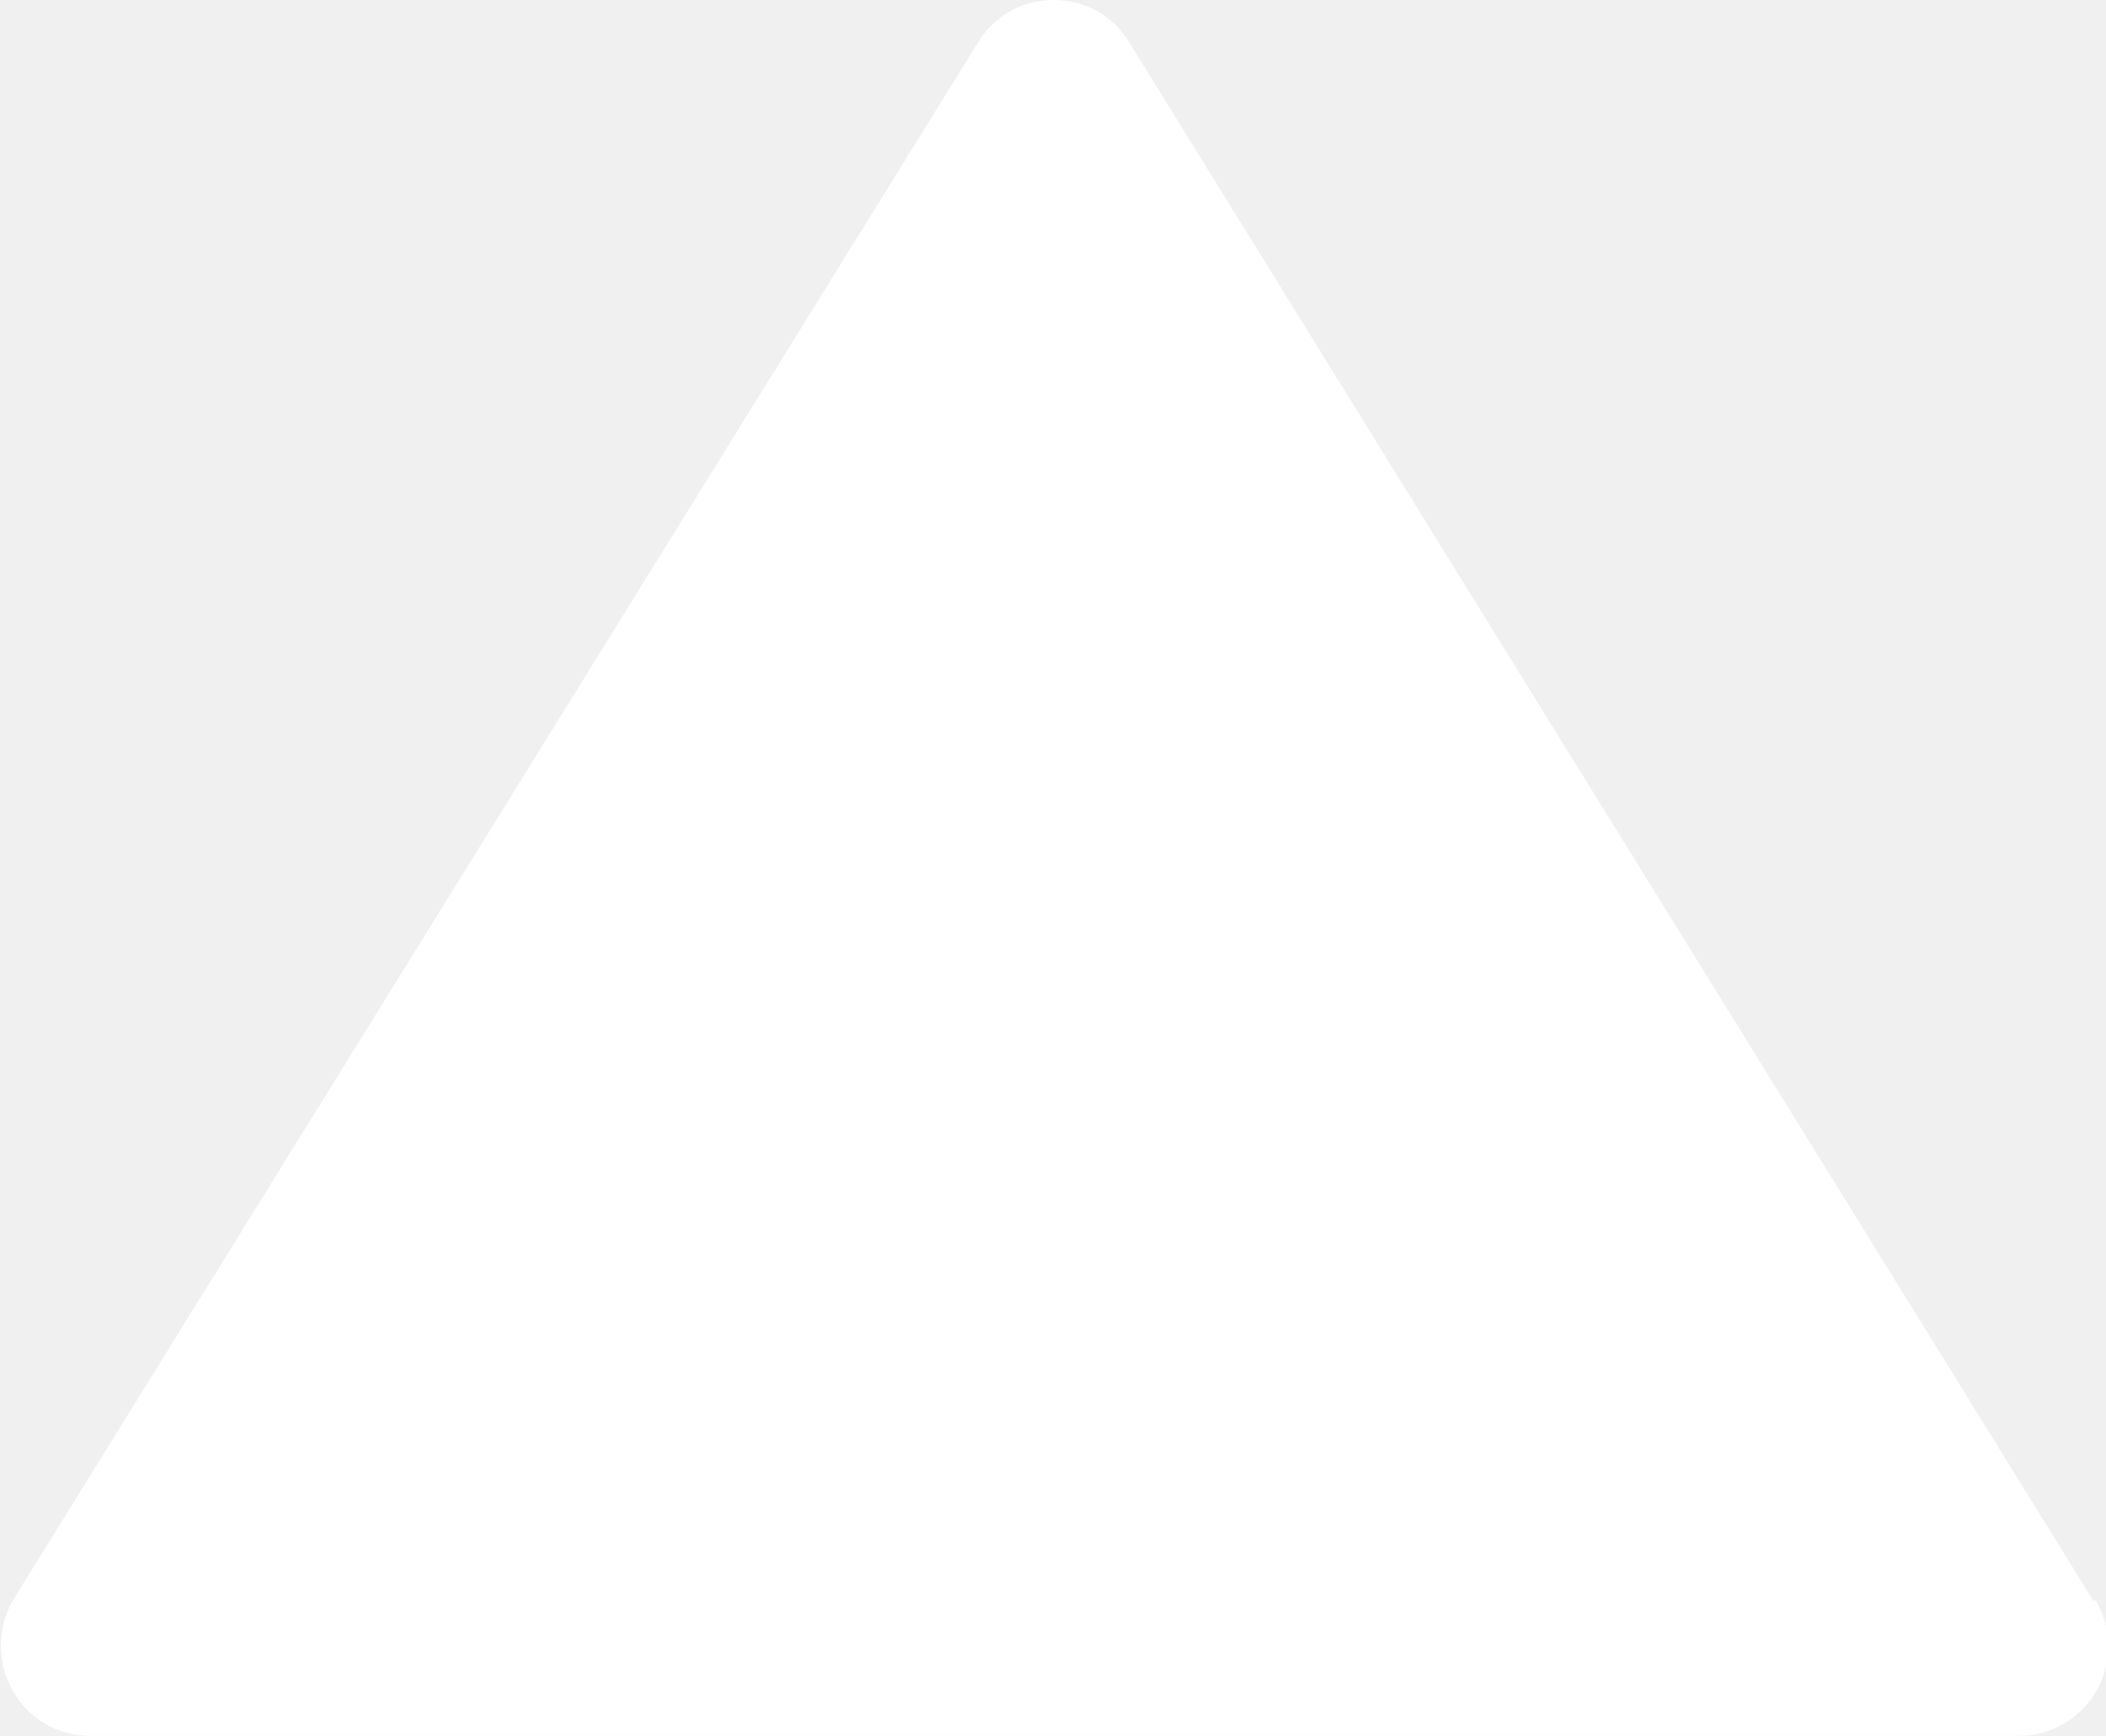
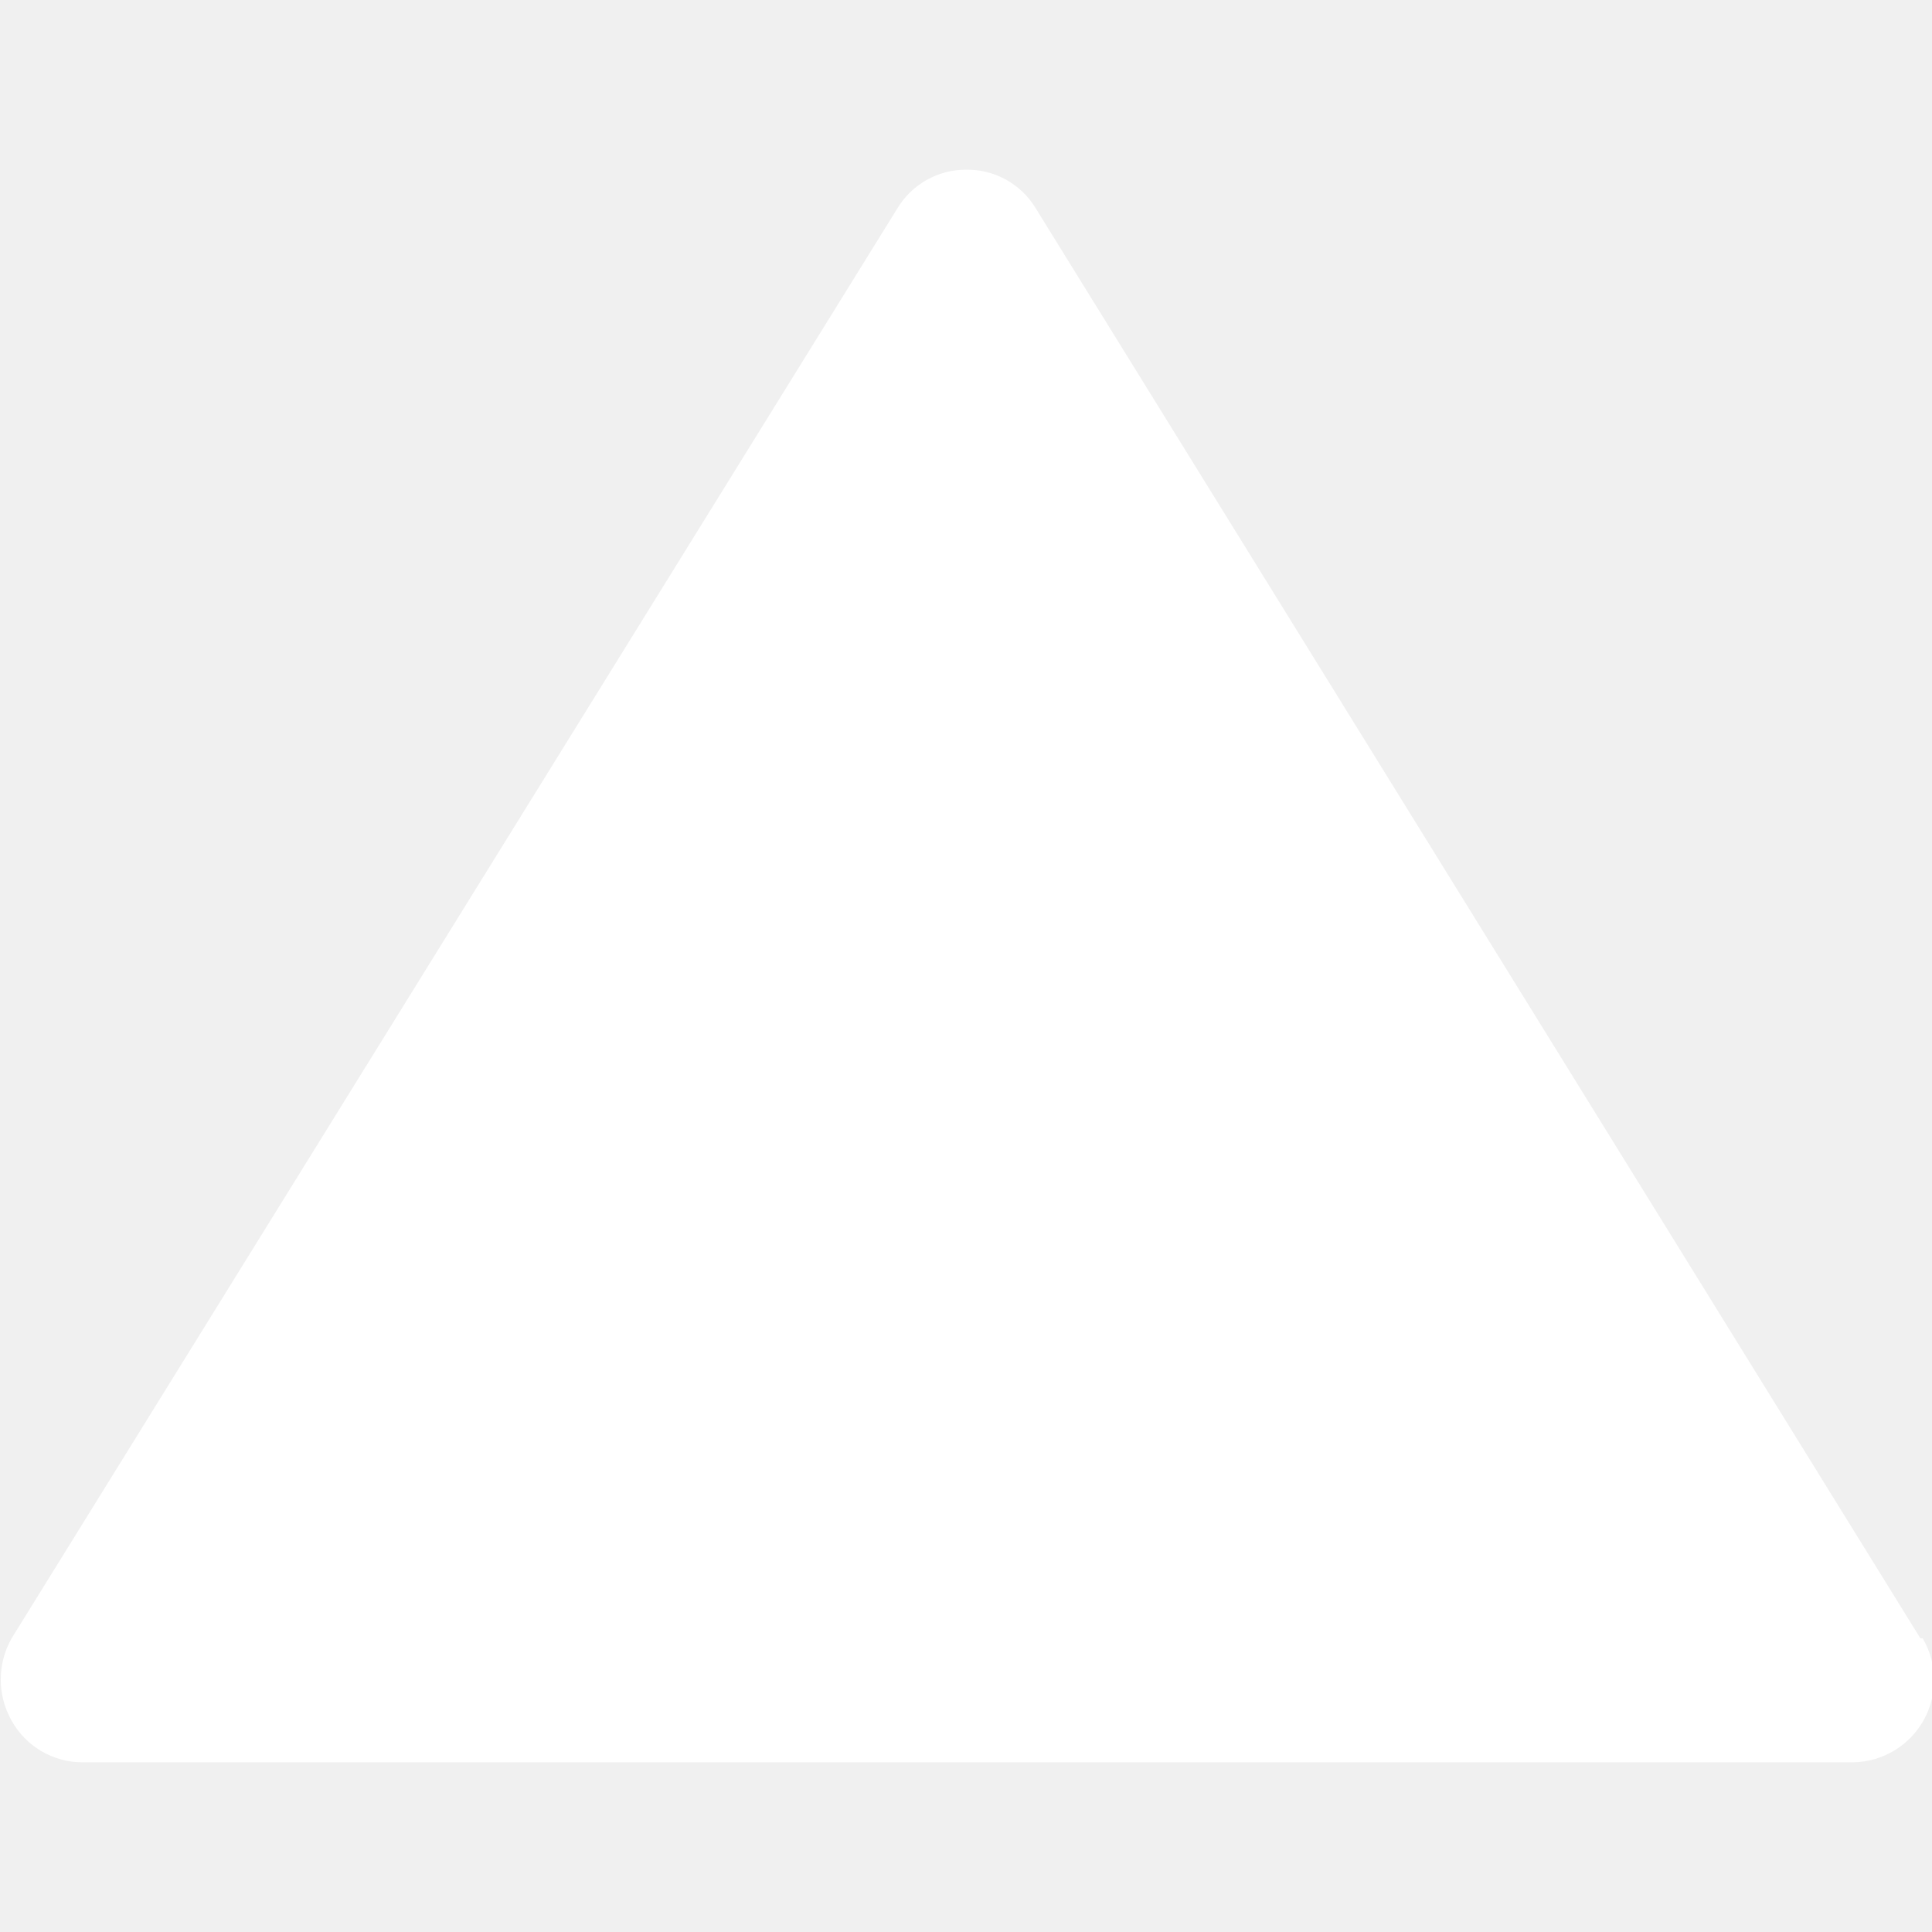
- <svg xmlns="http://www.w3.org/2000/svg" viewBox="0 0 16.68 13.75">
+ <svg xmlns="http://www.w3.org/2000/svg" width="30" height="30" viewBox="0 0 16.68 13.75">
  <defs>
    <style>
      .cls-1 {
        fill: #fff;
      }
    </style>
  </defs>
  <g id="Layer_2" data-name="Layer 2">
    <g id="Layer_1-2" data-name="Layer 1">
      <path class="cls-1" d="M16.58,12.68,8.94.33A.69.69,0,0,0,8.34,0h0a.69.69,0,0,0-.59.33L.1,12.68a.72.72,0,0,0,0,.71.7.7,0,0,0,.61.36H16a.71.71,0,0,0,.6-1.07Z" />
    </g>
  </g>
</svg>
